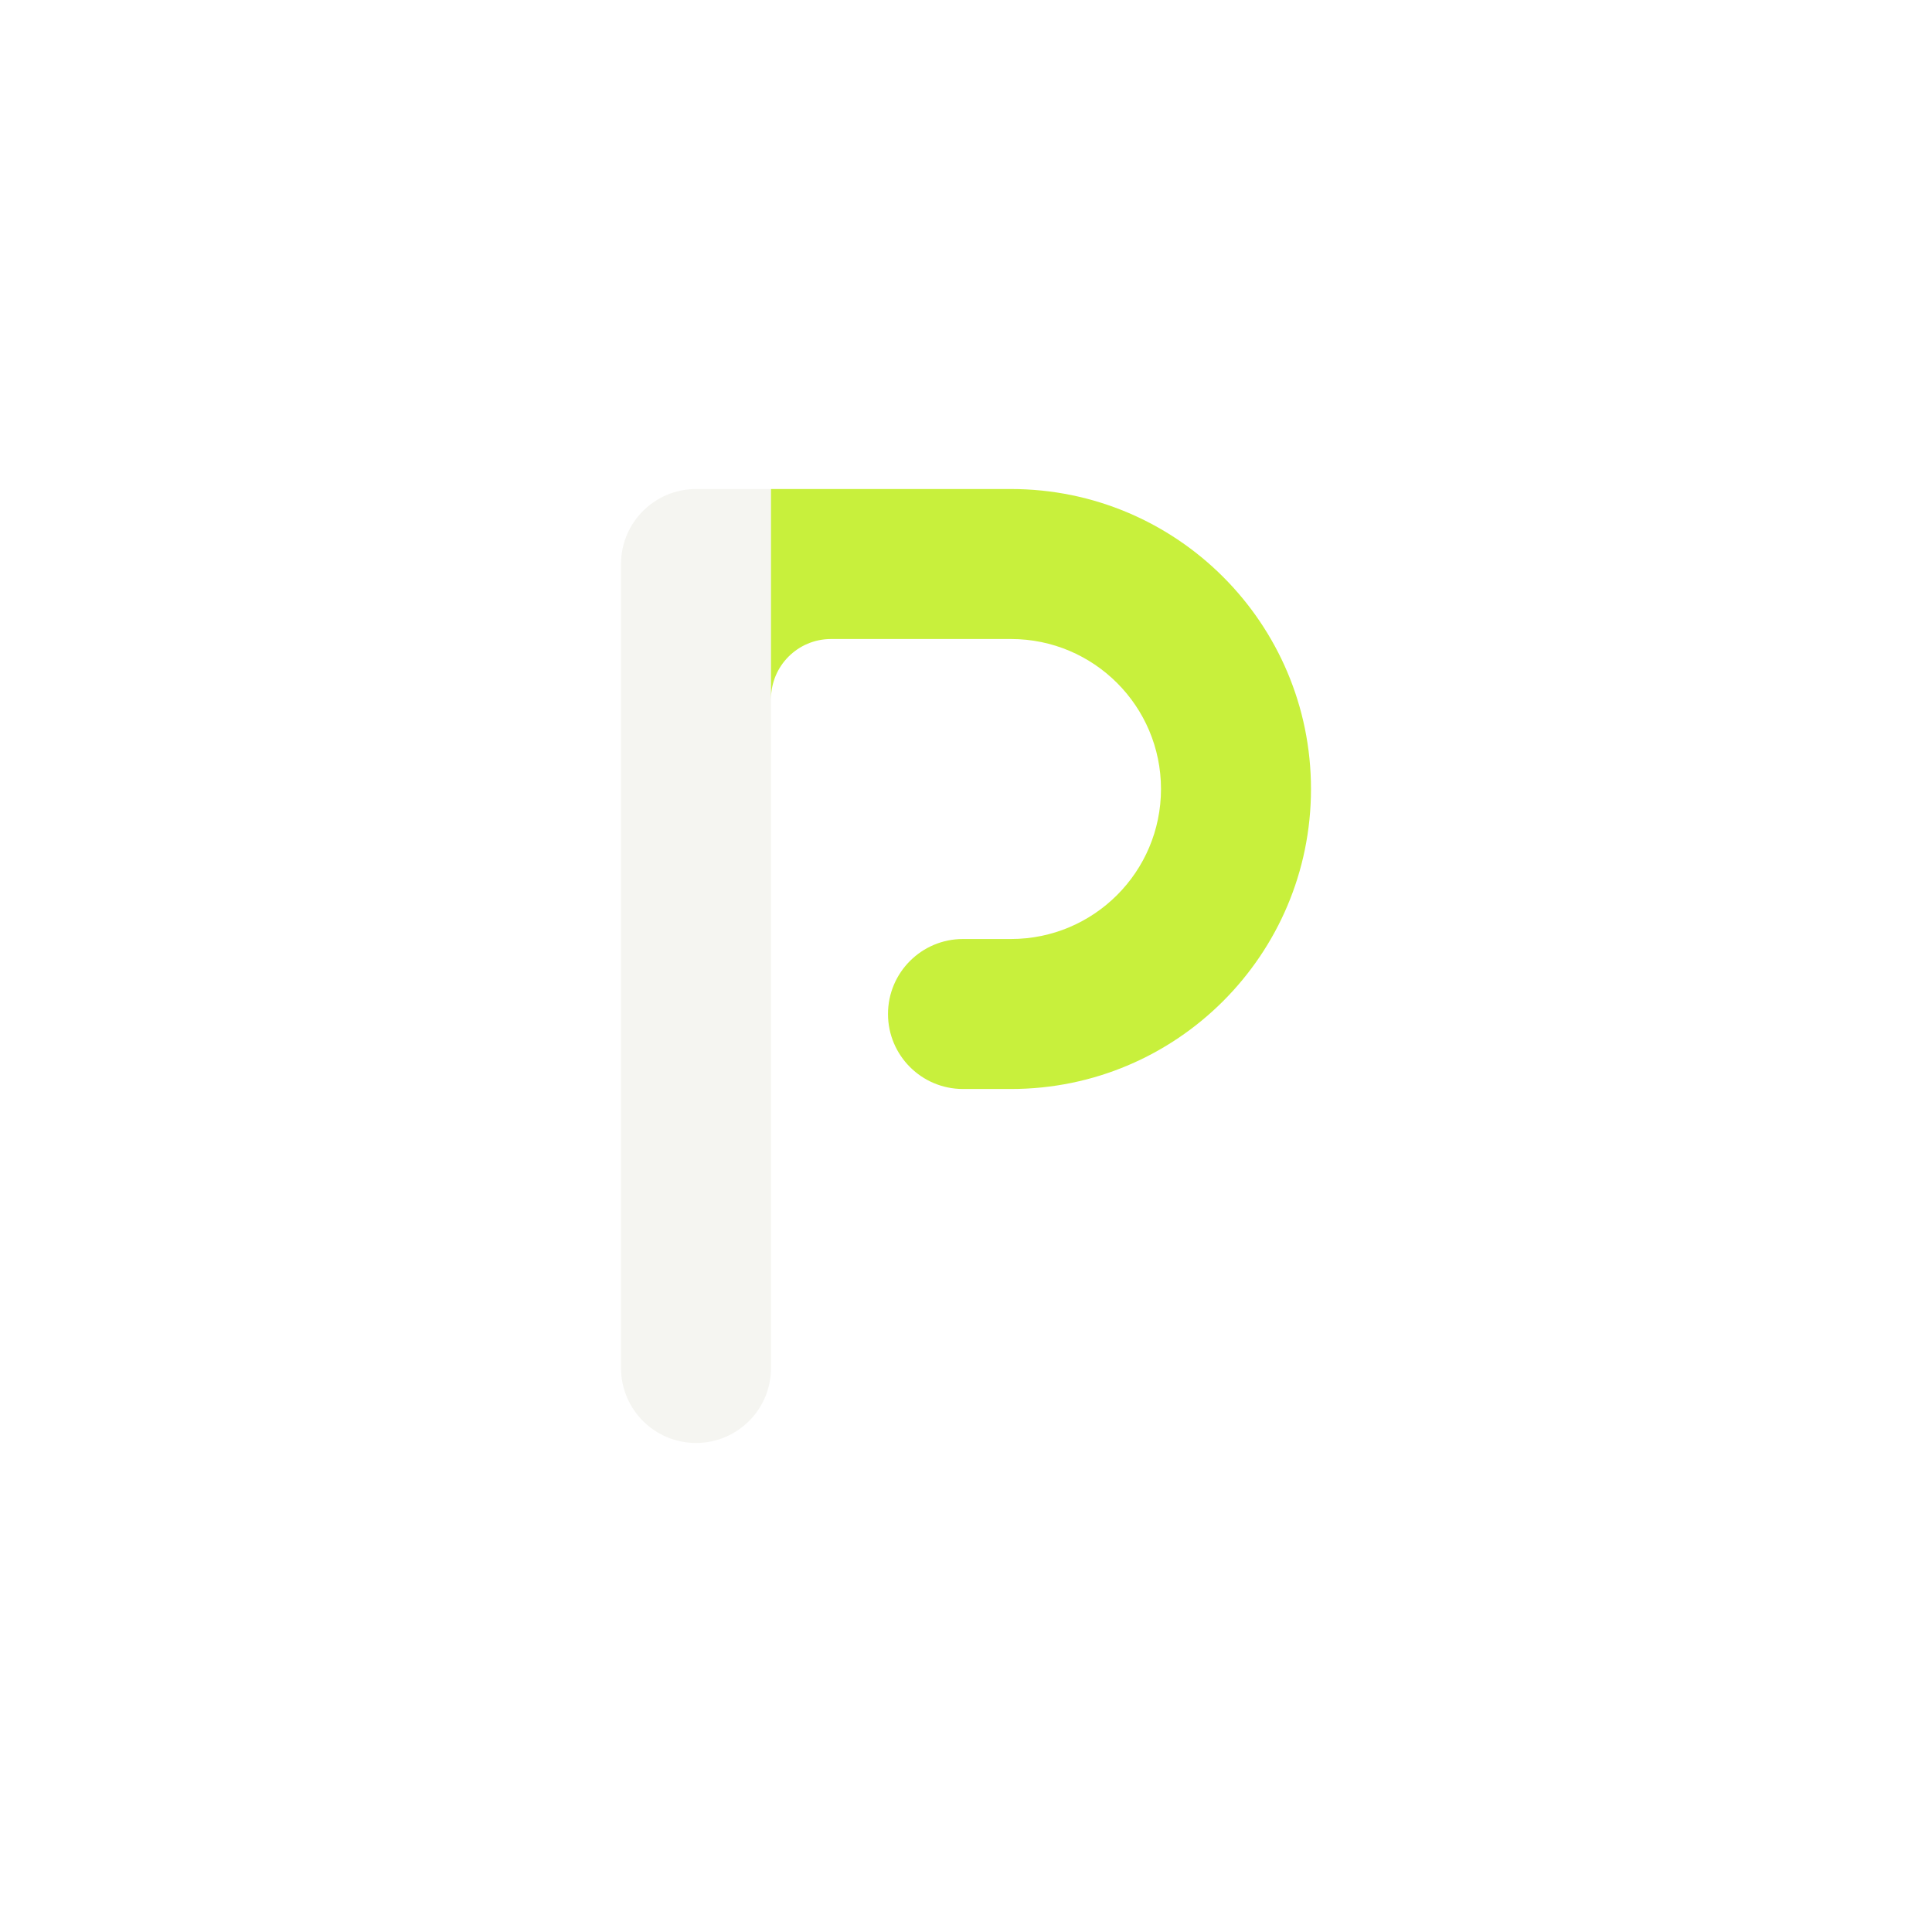
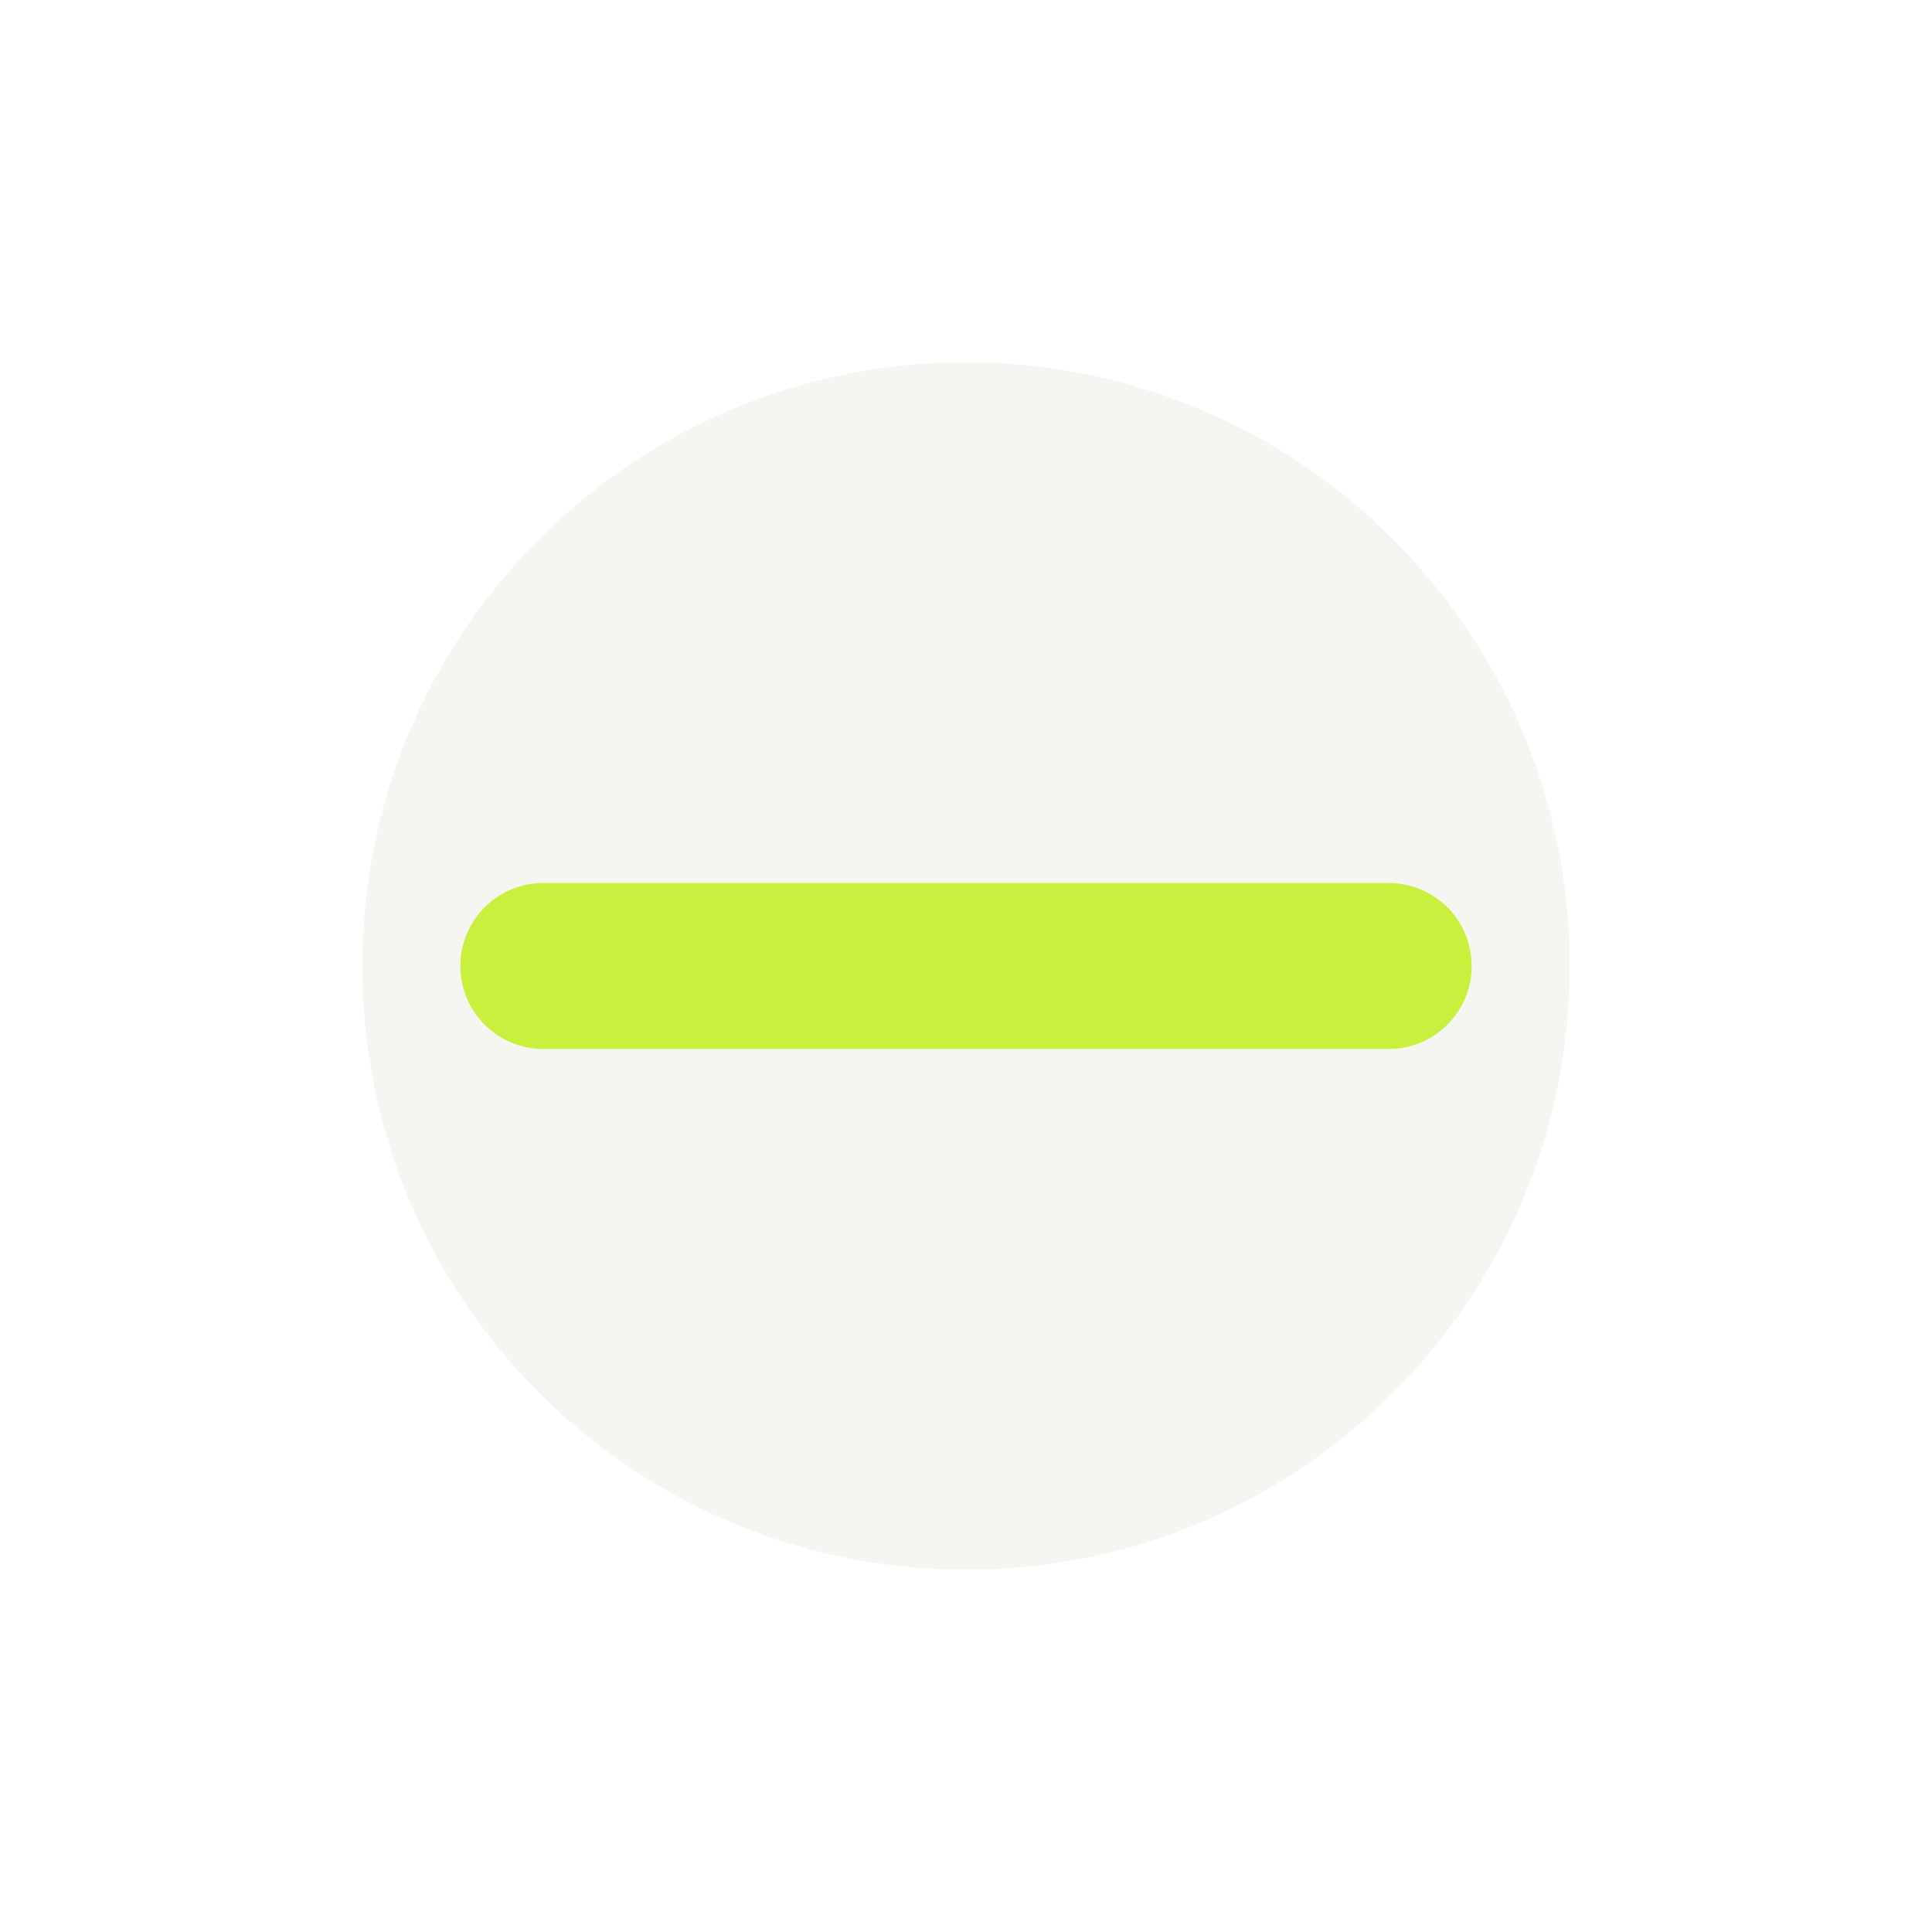
<svg xmlns="http://www.w3.org/2000/svg" width="1024" height="1024" viewBox="0 0 1024 1024">
-   <g transform="translate(512 512) scale(0.795) translate(-532 -512)">
-     <path fill="#F5F5F1" d="M302 244 A50 50 0 0 1 352 194 H402 V780 A50 50 0 0 1 302 780 Z" />
-     <path fill="#C8F03C" d="M402 194 H562 A200 200 0 0 1 562 594 H530 A50 50 0 0 1 530 494 H562 A100 100 0 0 0 562 294 H442 A40 40 0 0 0 402 334 Z" />
-   </g>
+   <path fill="#F5F5F1" d="M192 512 A320 320 0 1 1 832 512 A320 320 0 1 1 192 512 Z" />
+   <path fill="#C8F03C" d="M288 468 A44 44 0 0 0 288 556 H736 A44 44 0 0 0 736 468 Z" />
</svg>
